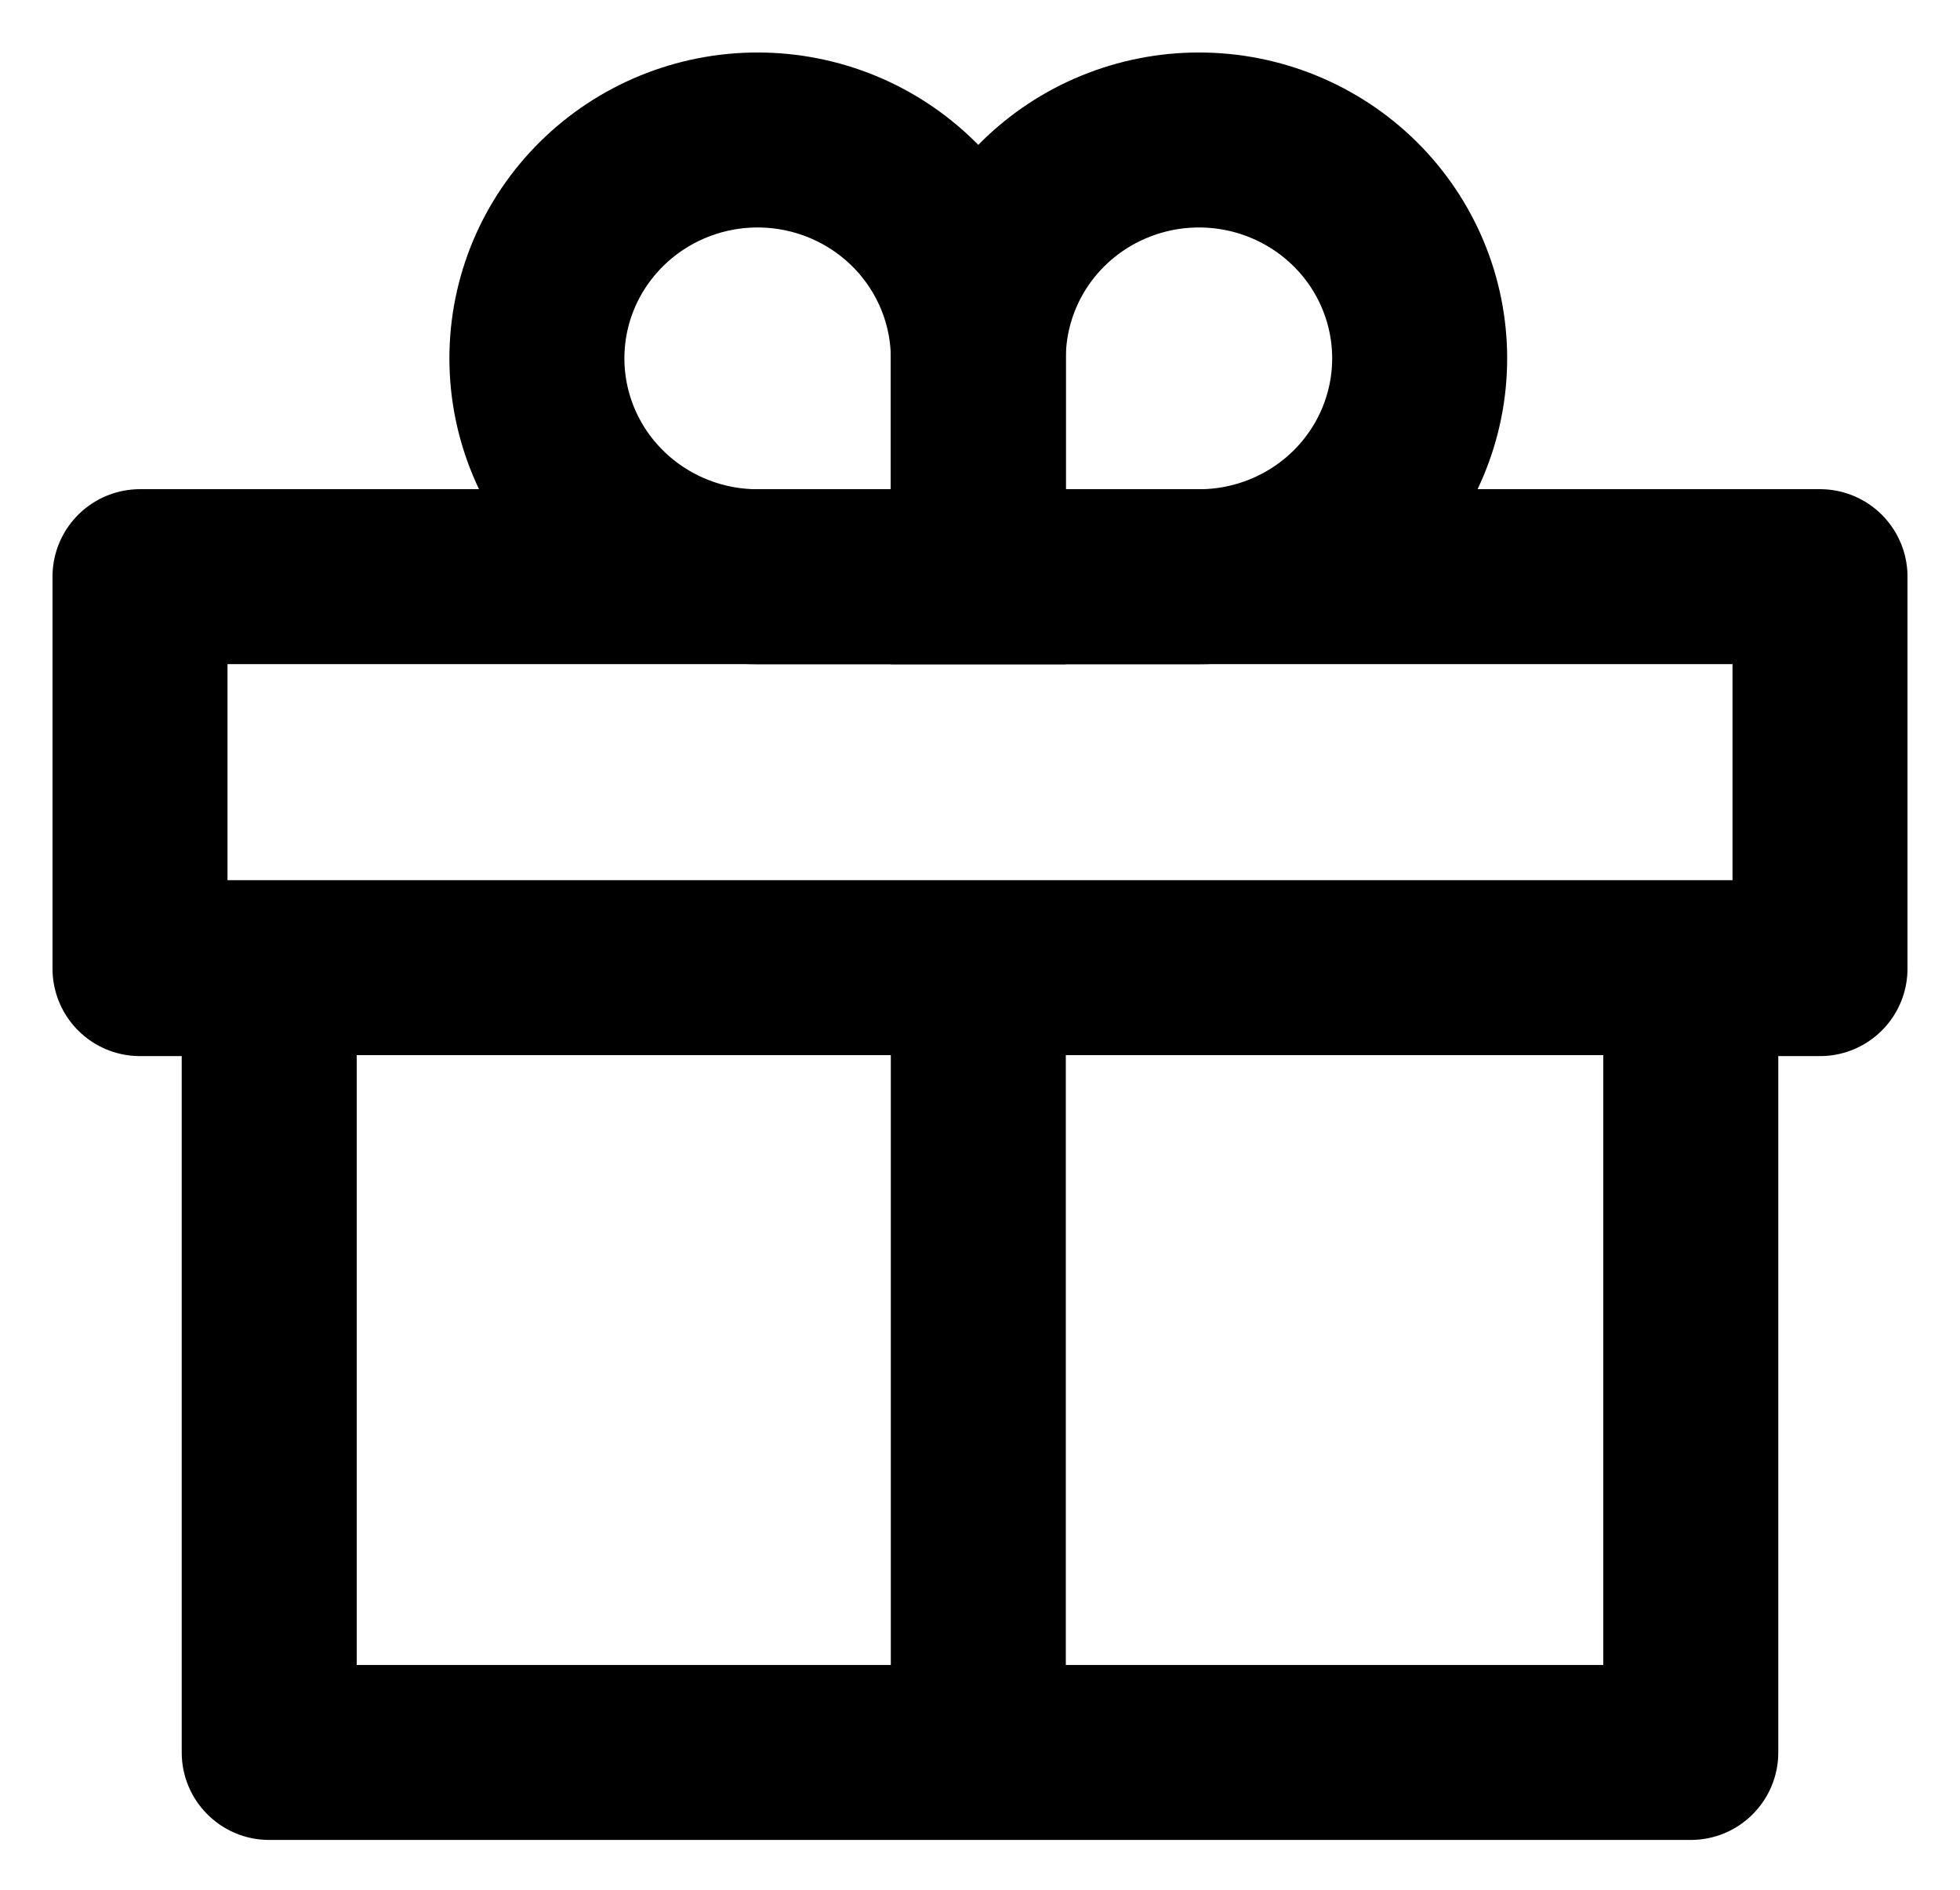
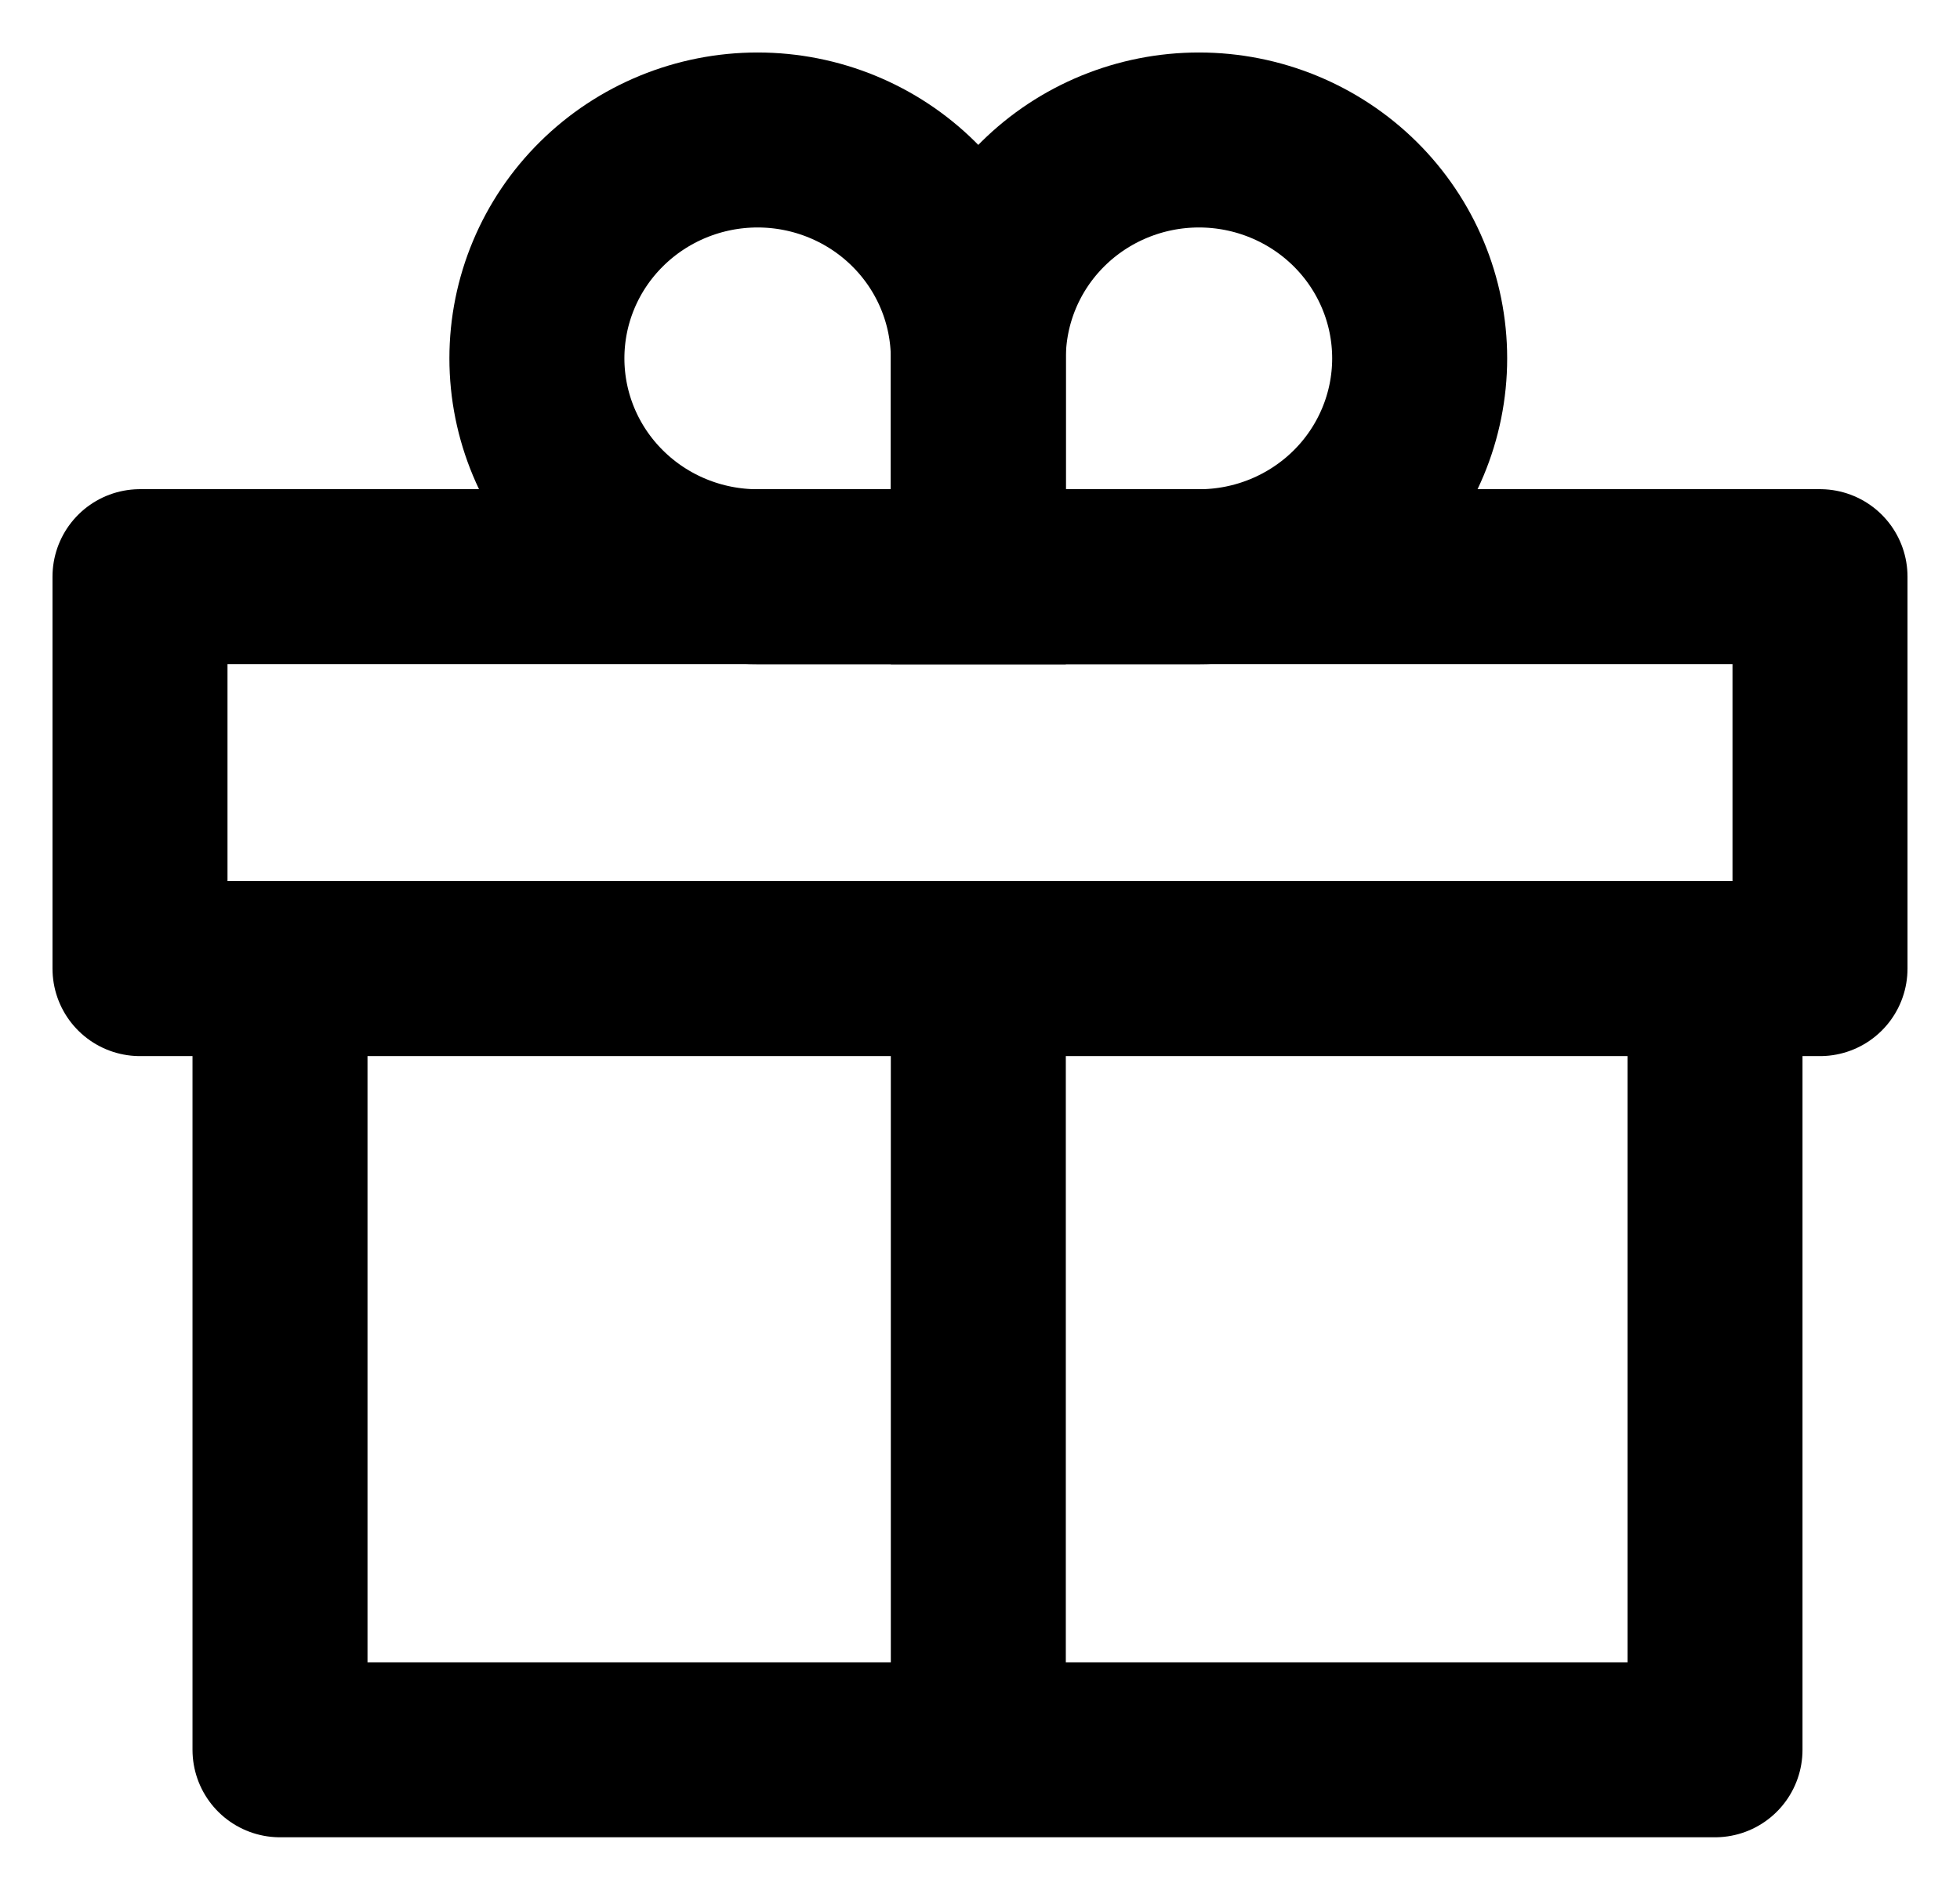
<svg xmlns="http://www.w3.org/2000/svg" width="28" height="27" viewBox="0 0 28 27" fill="none">
  <path d="M10.823 2C11.659 2 12.461 2.329 13.052 2.914C13.643 3.499 13.976 4.292 13.976 5.12V8.24H10.823C9.987 8.24 9.185 7.911 8.594 7.326C8.002 6.741 7.67 5.947 7.67 5.12C7.67 4.292 8.002 3.499 8.594 2.914C9.185 2.329 9.987 2 10.823 2V2Z" stroke="black" stroke-width="2.5" stroke-miterlimit="10" />
  <path d="M17.128 2C17.965 2 18.766 2.329 19.358 2.914C19.949 3.499 20.281 4.292 20.281 5.12C20.281 5.947 19.949 6.741 19.358 7.326C18.766 7.911 17.965 8.24 17.128 8.24H13.976V5.12C13.976 4.292 14.308 3.499 14.899 2.914C15.49 2.329 16.292 2 17.128 2V2Z" stroke="black" stroke-width="2.5" stroke-miterlimit="10" />
-   <path d="M3.846 25.038H2.596C2.596 25.728 3.156 26.288 3.846 26.288L3.846 25.038ZM24.154 25.038V26.288C24.844 26.288 25.404 25.728 25.404 25.038H24.154ZM3.846 13.825V12.575H2.596V13.825H3.846ZM24.154 13.825H25.404V12.575H24.154V13.825ZM3.846 26.288H24.154V23.788H3.846V26.288ZM3.846 15.075H24.154V12.575H3.846V15.075ZM2.596 13.825V25.038H5.096V13.825H2.596ZM25.404 25.038V13.825H22.904V25.038H25.404Z" fill="black" />
+   <path d="M4 14V25H24.5V14" stroke="black" stroke-width="2.5" stroke-linejoin="round" />
  <path d="M13.976 14.955L13.976 23.898" stroke="black" stroke-width="2.5" stroke-miterlimit="10" />
-   <path d="M3.2 13.839H2V8.239H26V13.839H24.8" stroke="black" stroke-width="2.5" stroke-miterlimit="10" stroke-linejoin="round" />
+   <path d="M2 8.239H26V13.839H2V8.239Z" stroke="black" stroke-width="2.5" stroke-miterlimit="10" stroke-linejoin="round" />
</svg>
